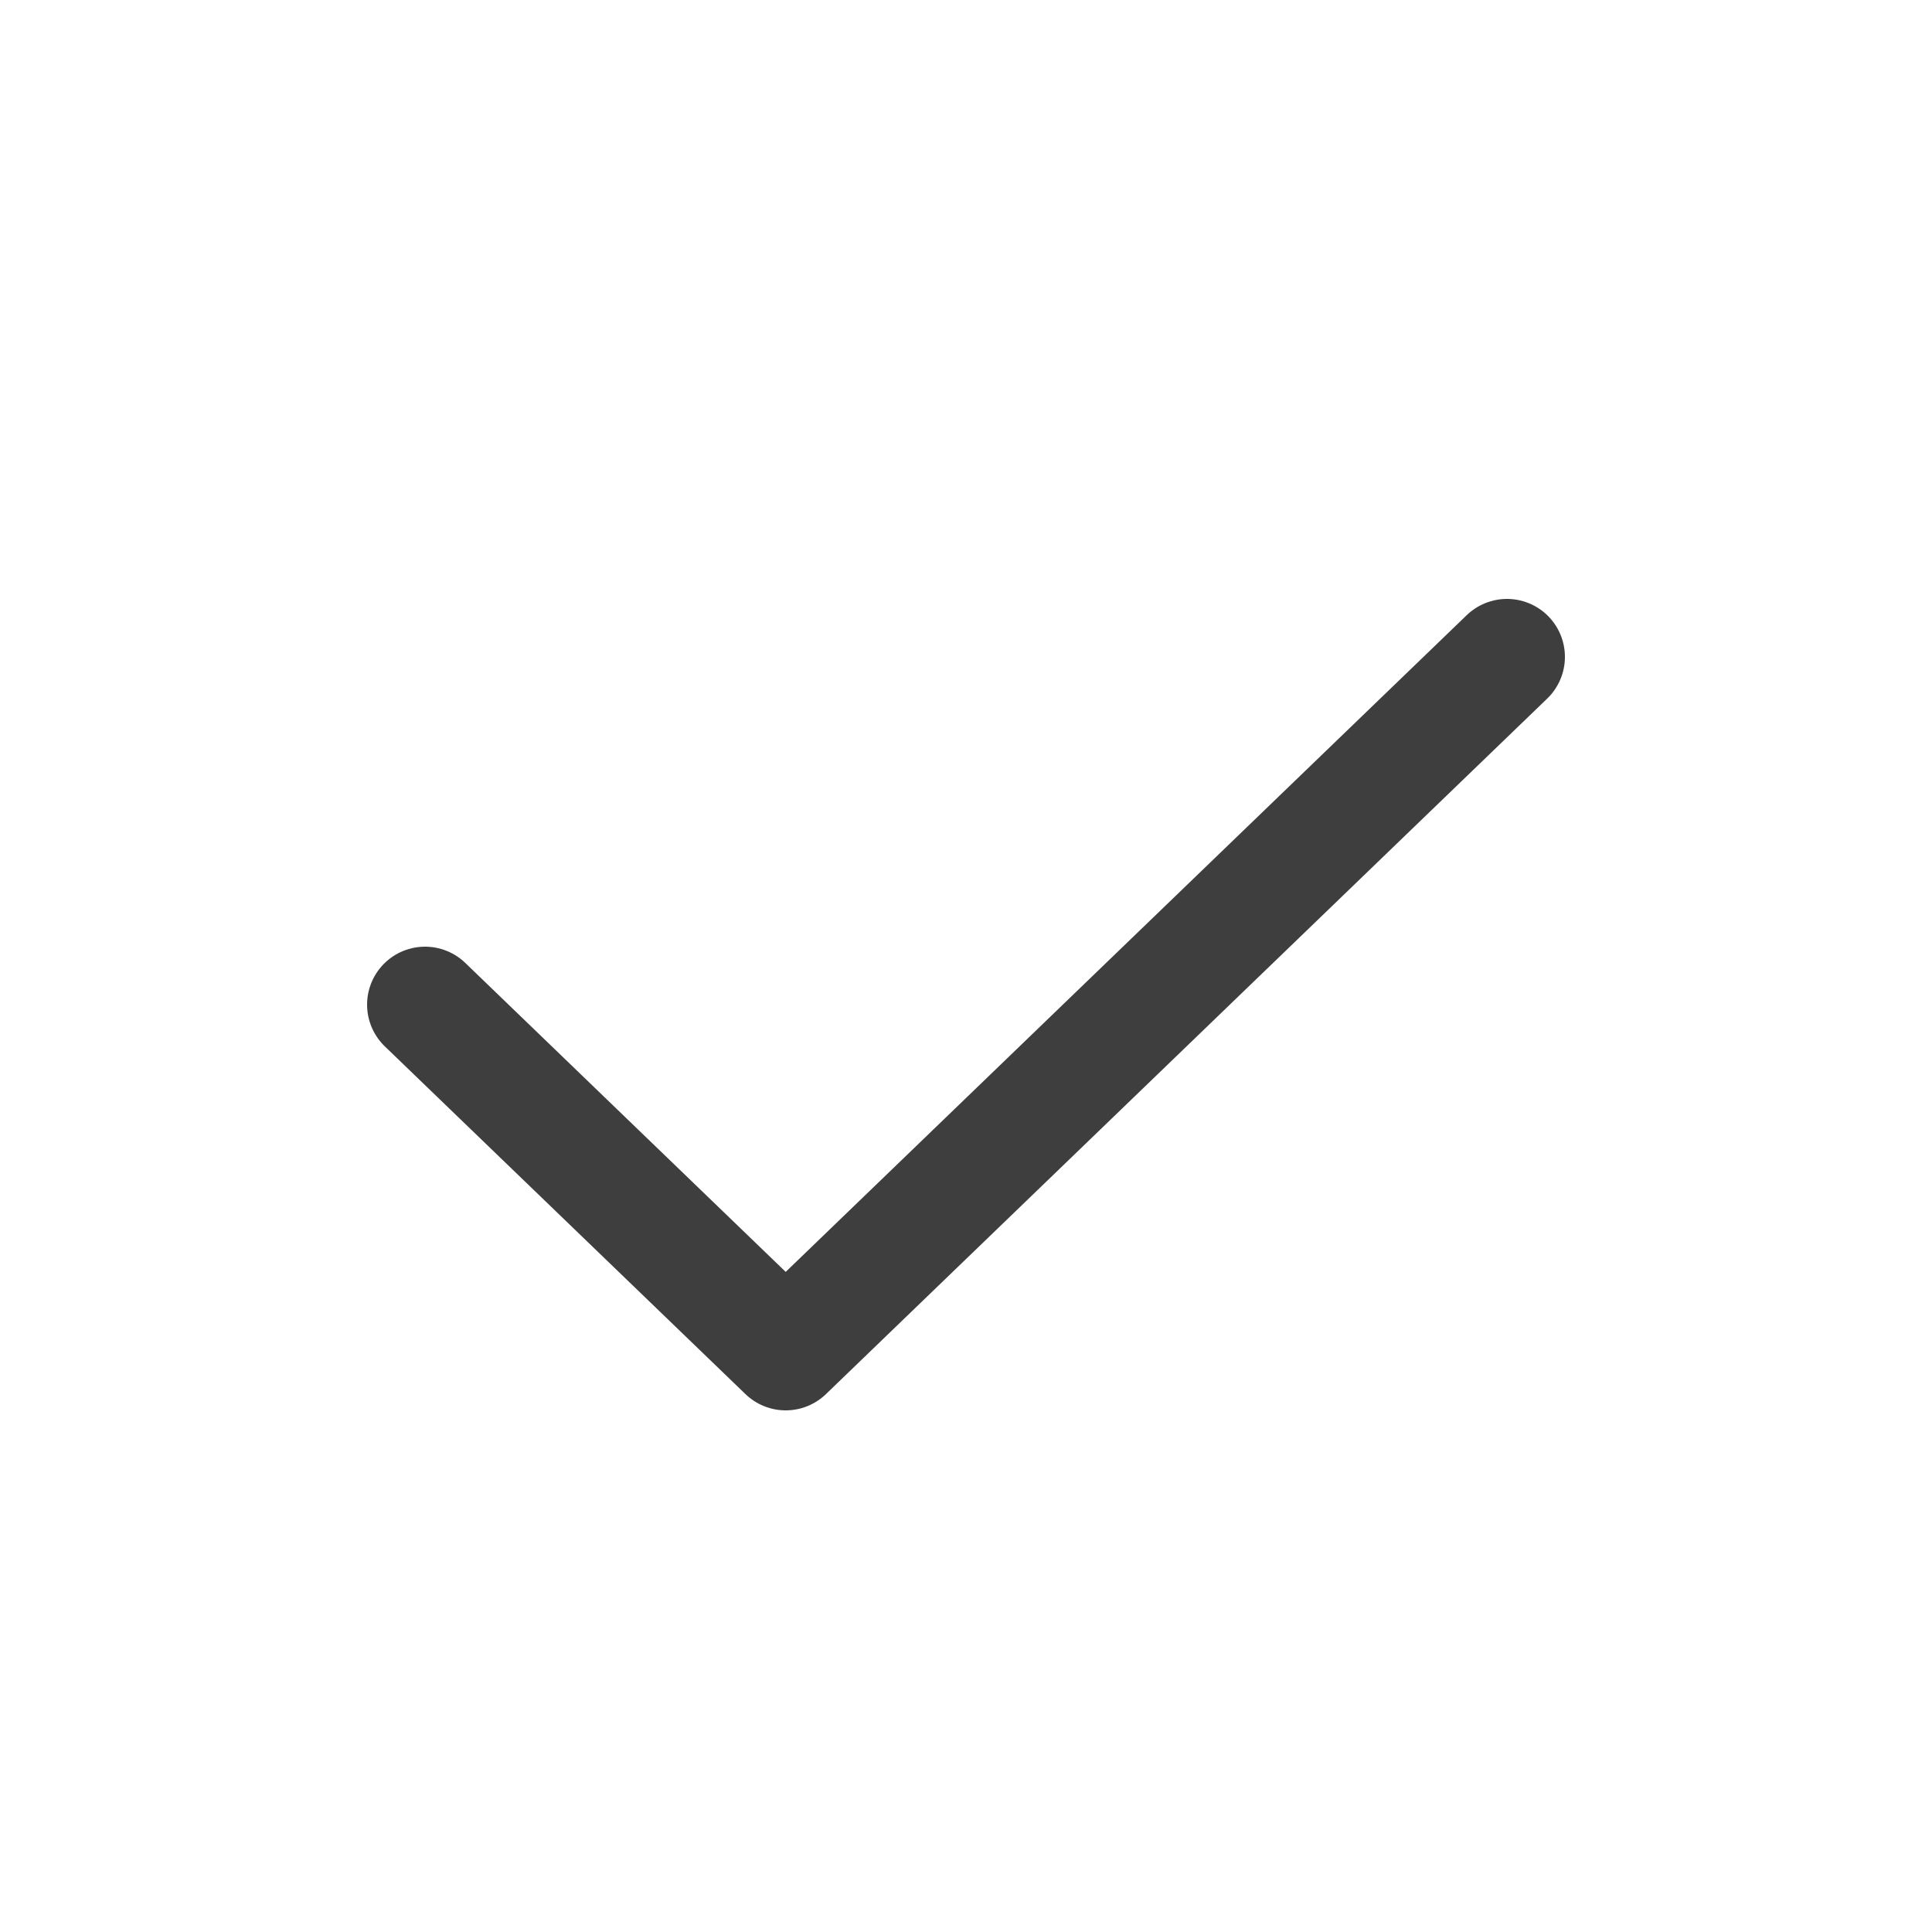
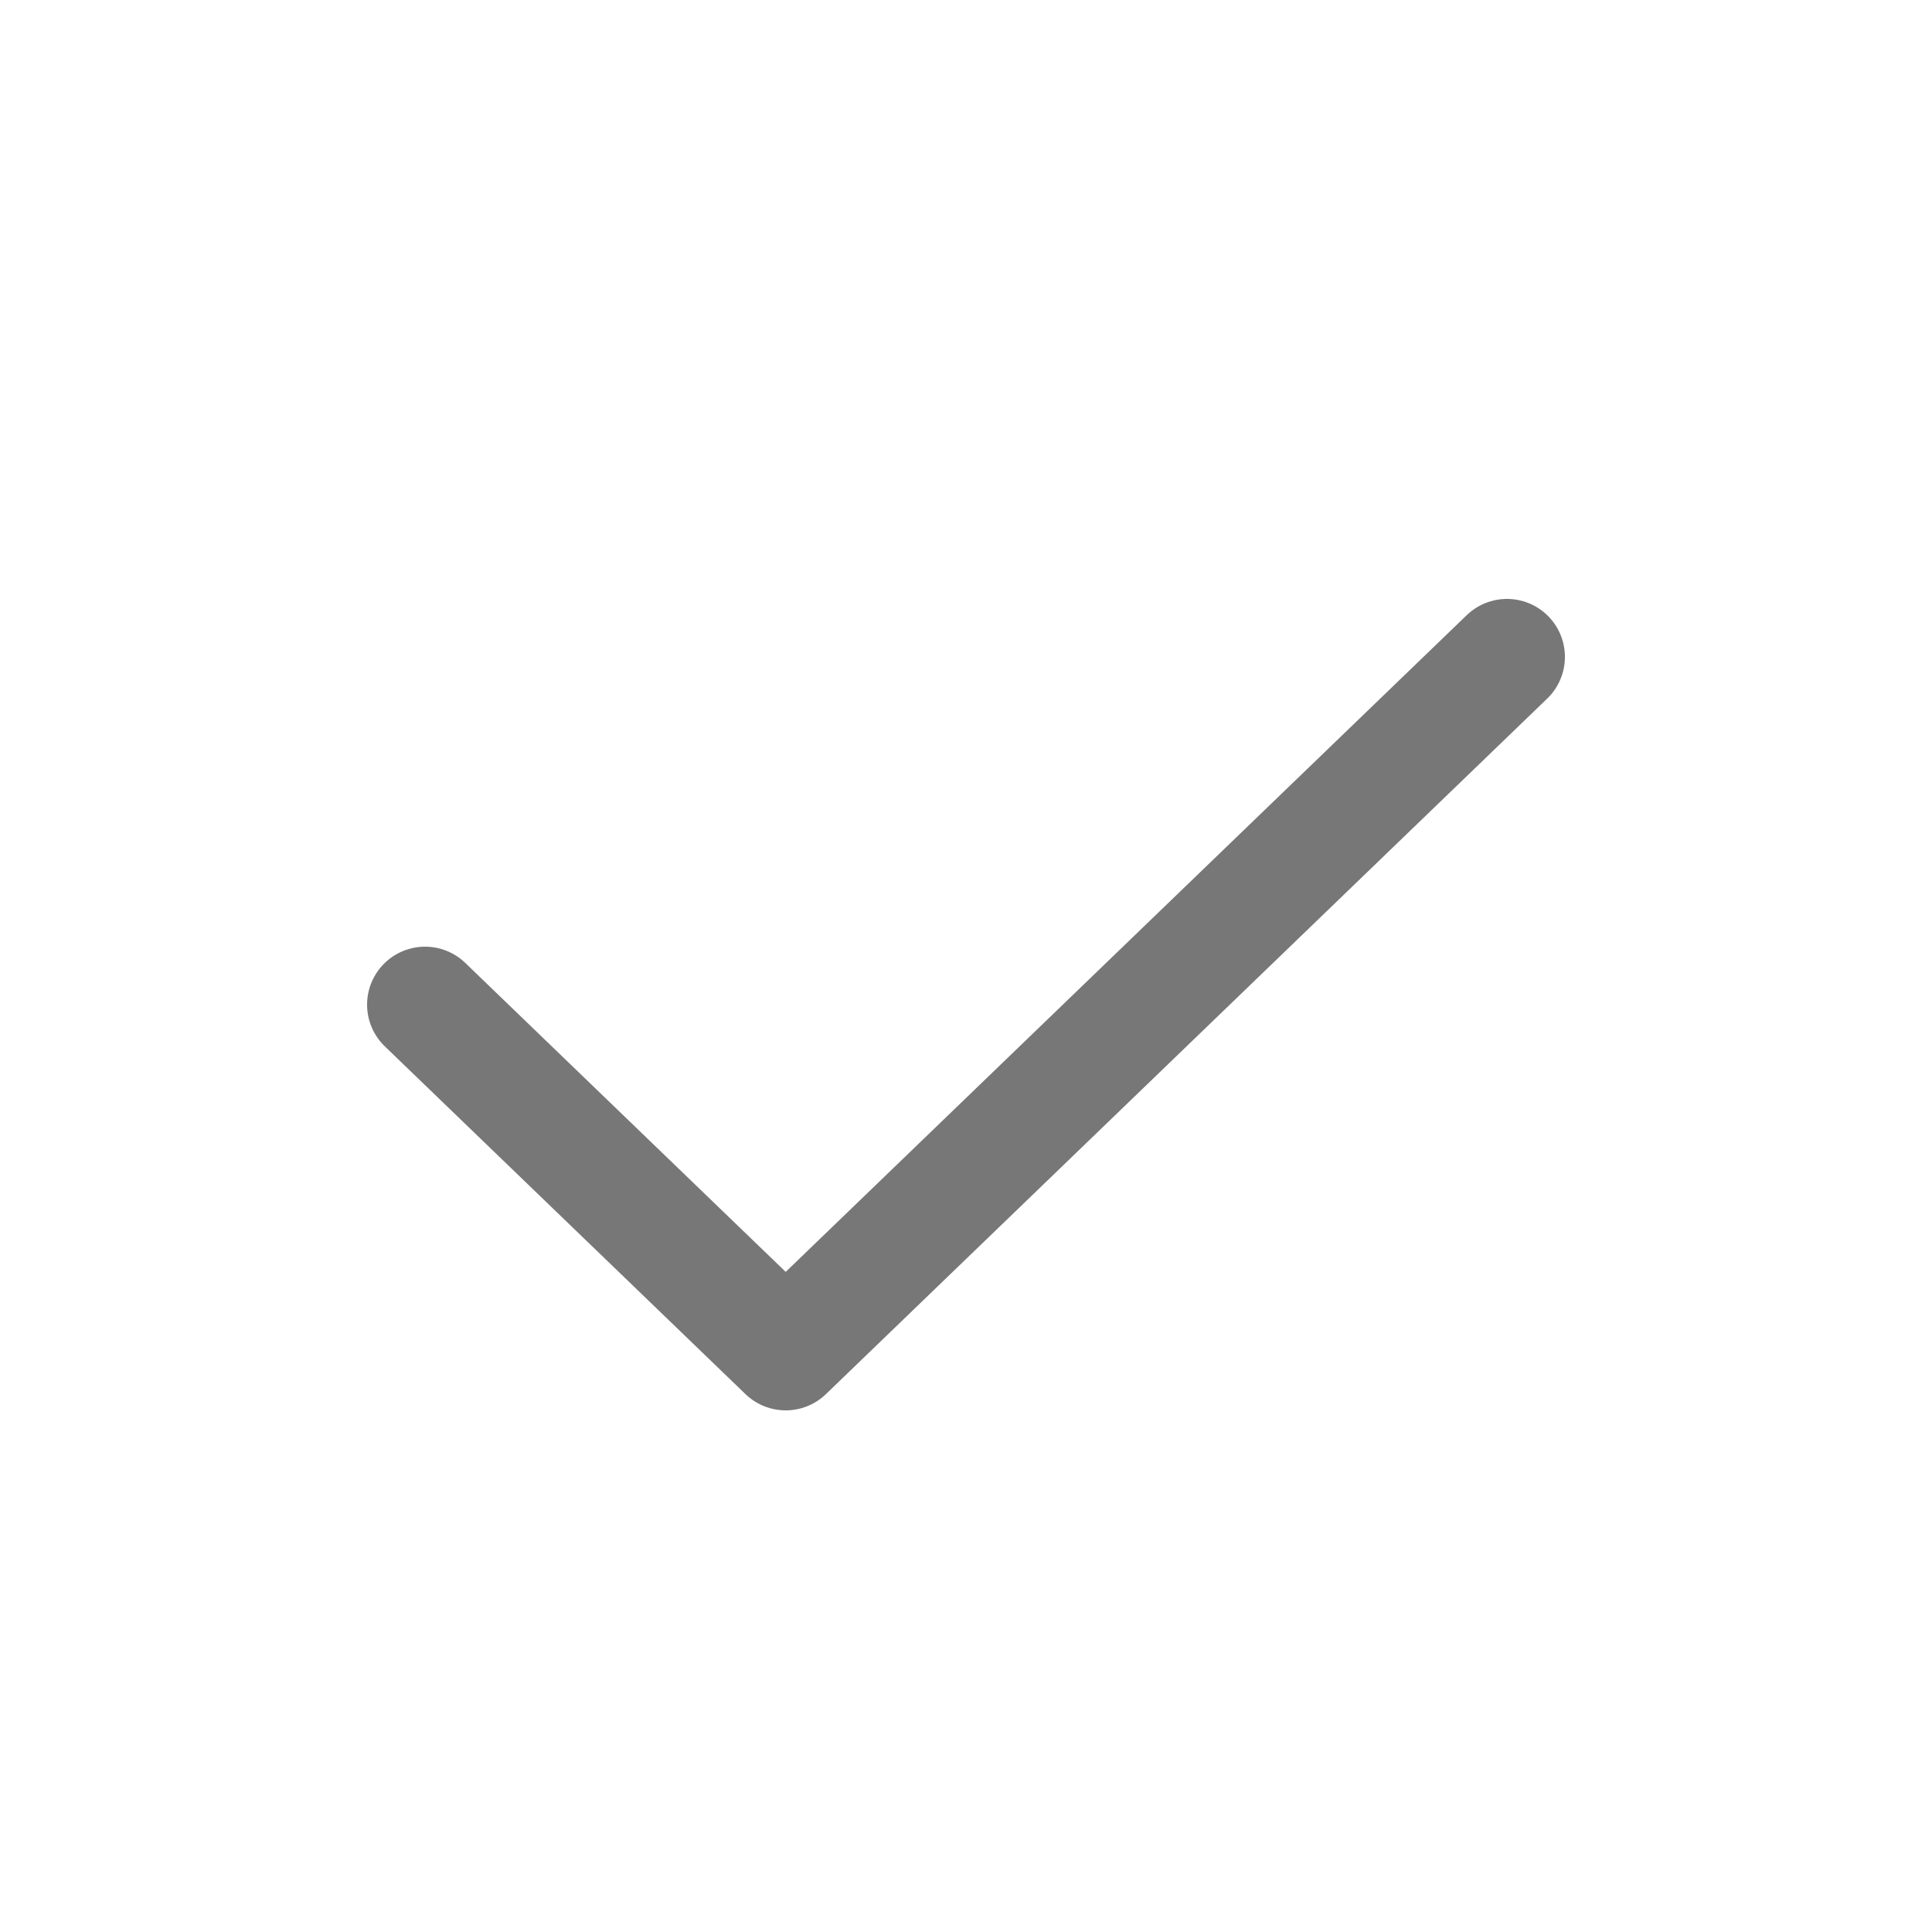
<svg xmlns="http://www.w3.org/2000/svg" width="800px" height="800px" viewBox="0 -0.5 25 25" fill="none">
-   <path d="M5.5 12.5L10.167 17L19.5 8" stroke="#3e3e3e" stroke-width="1.5" stroke-linecap="round" stroke-linejoin="round" />
+   <path d="M5.5 12.5L10.167 17L19.5 8" stroke="#777777" stroke-width="1.5" stroke-linecap="round" stroke-linejoin="round" />
</svg>
